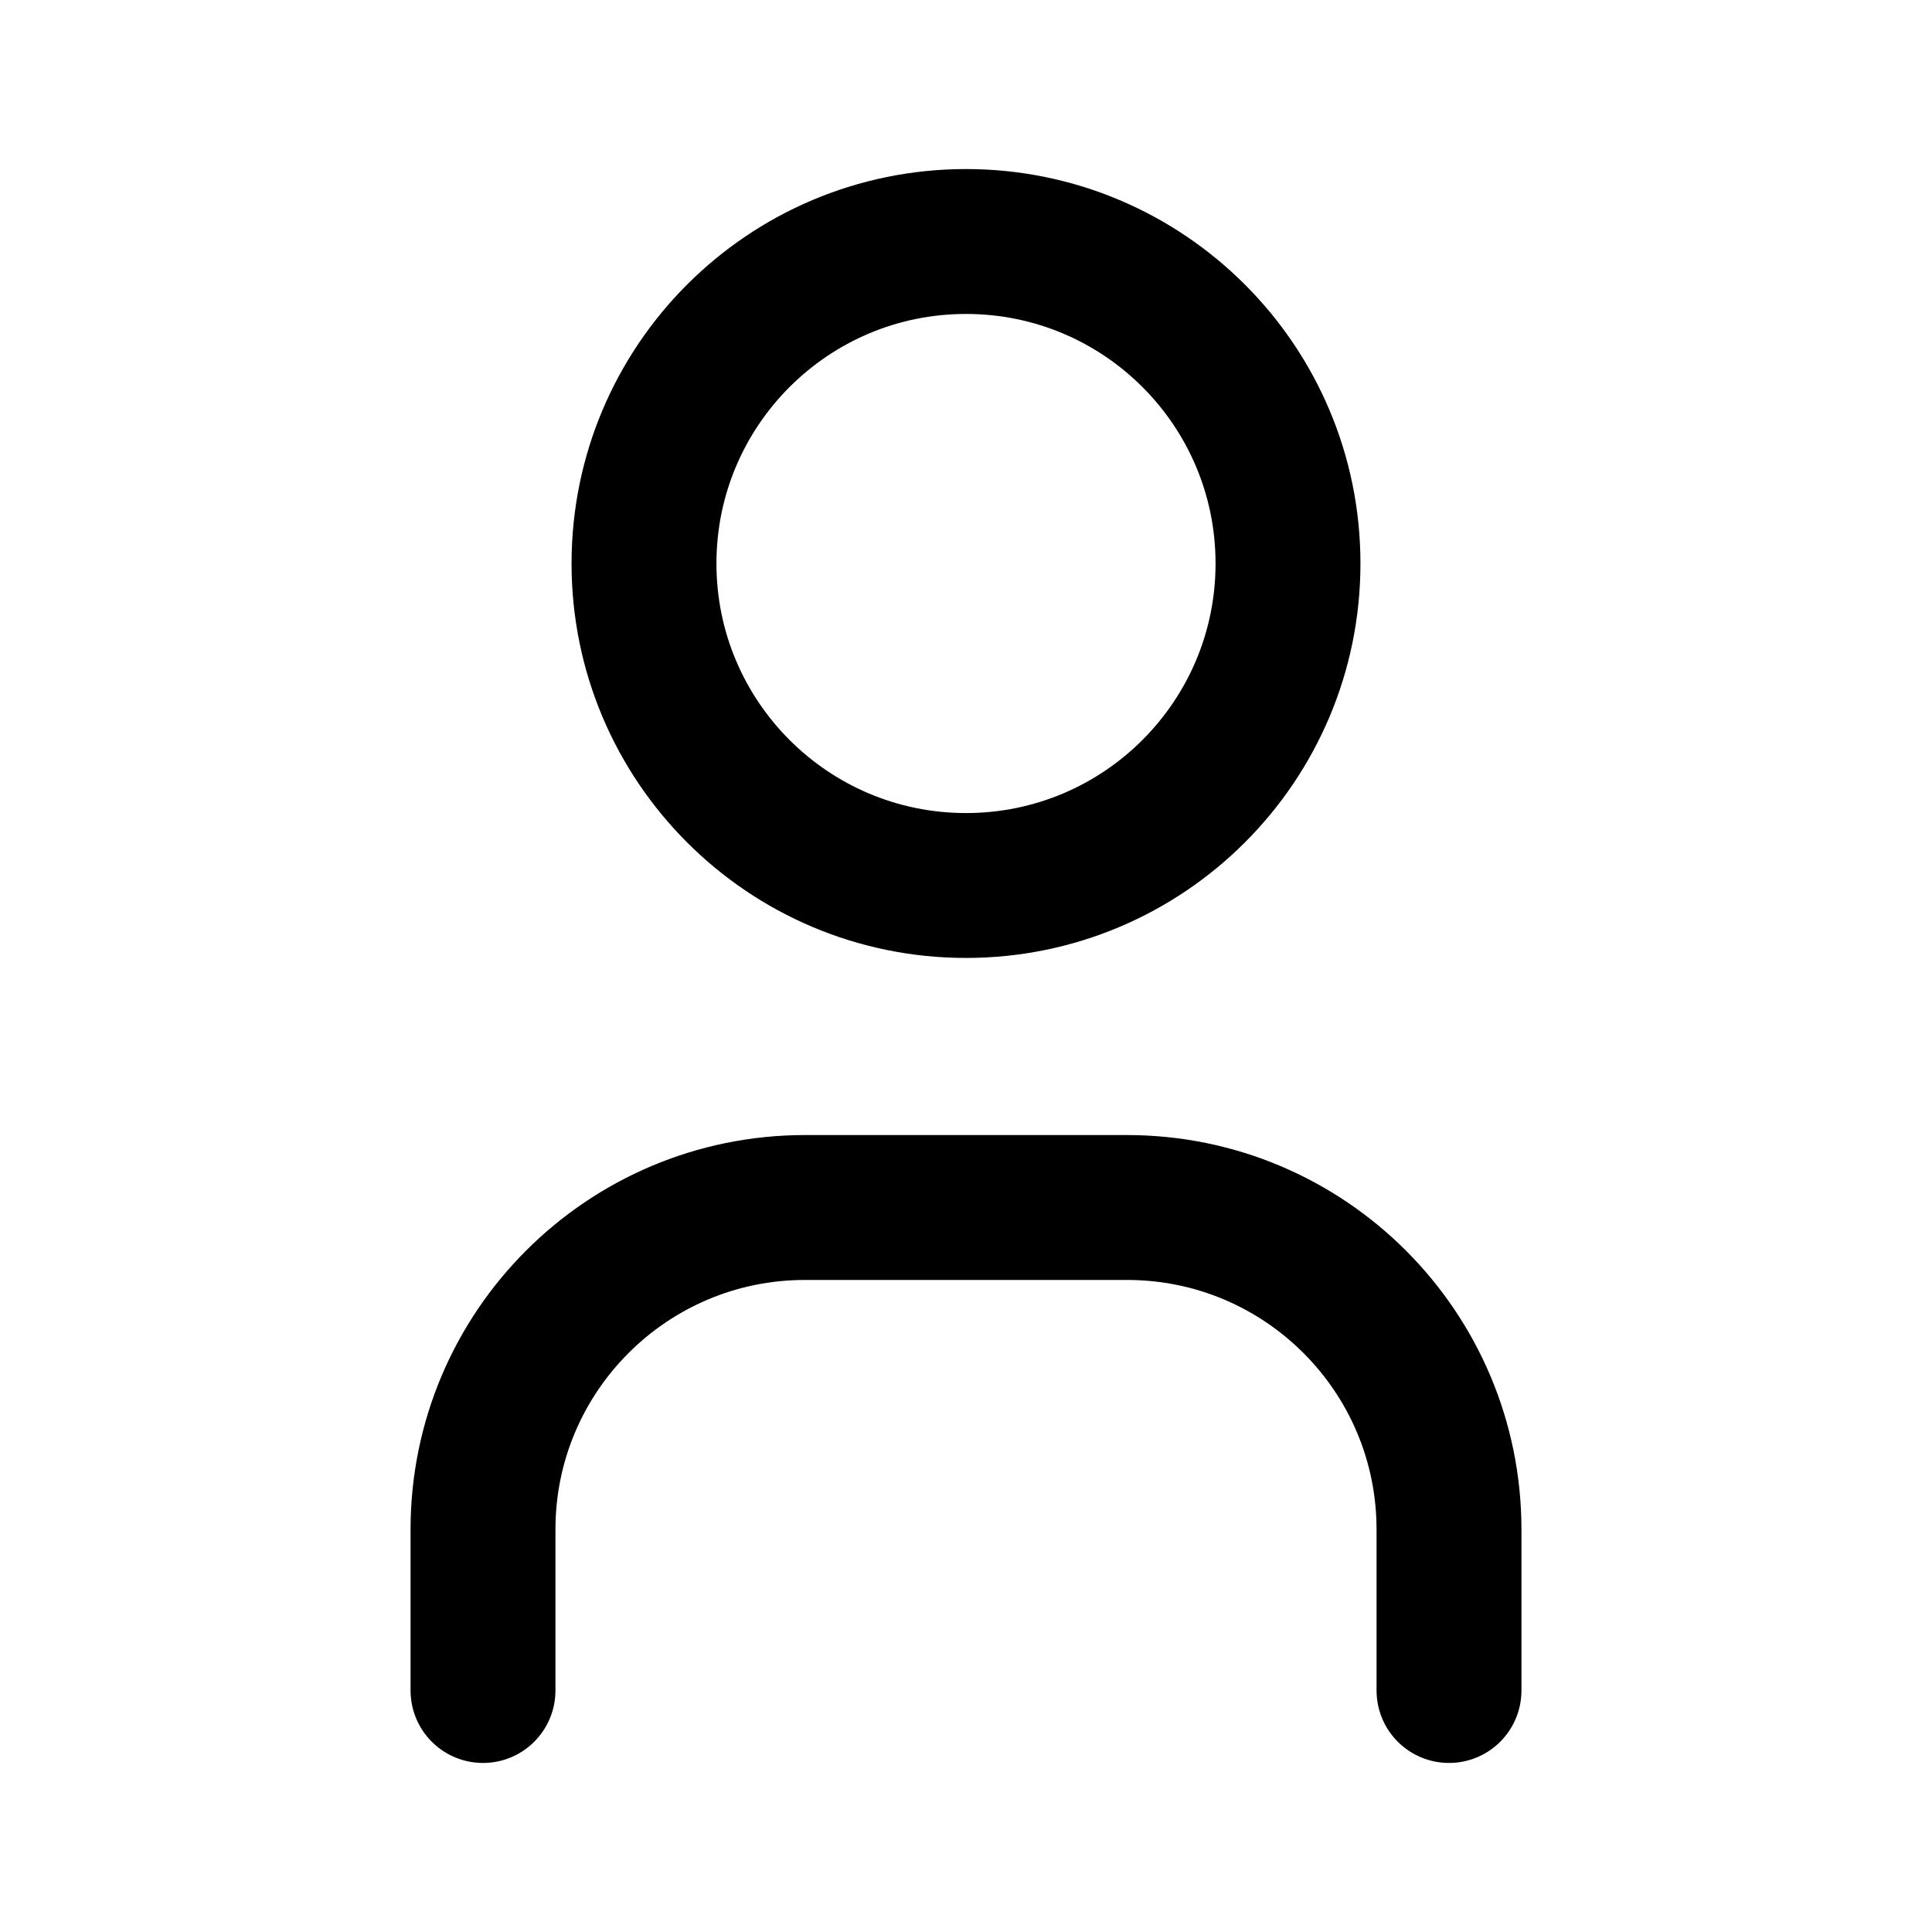
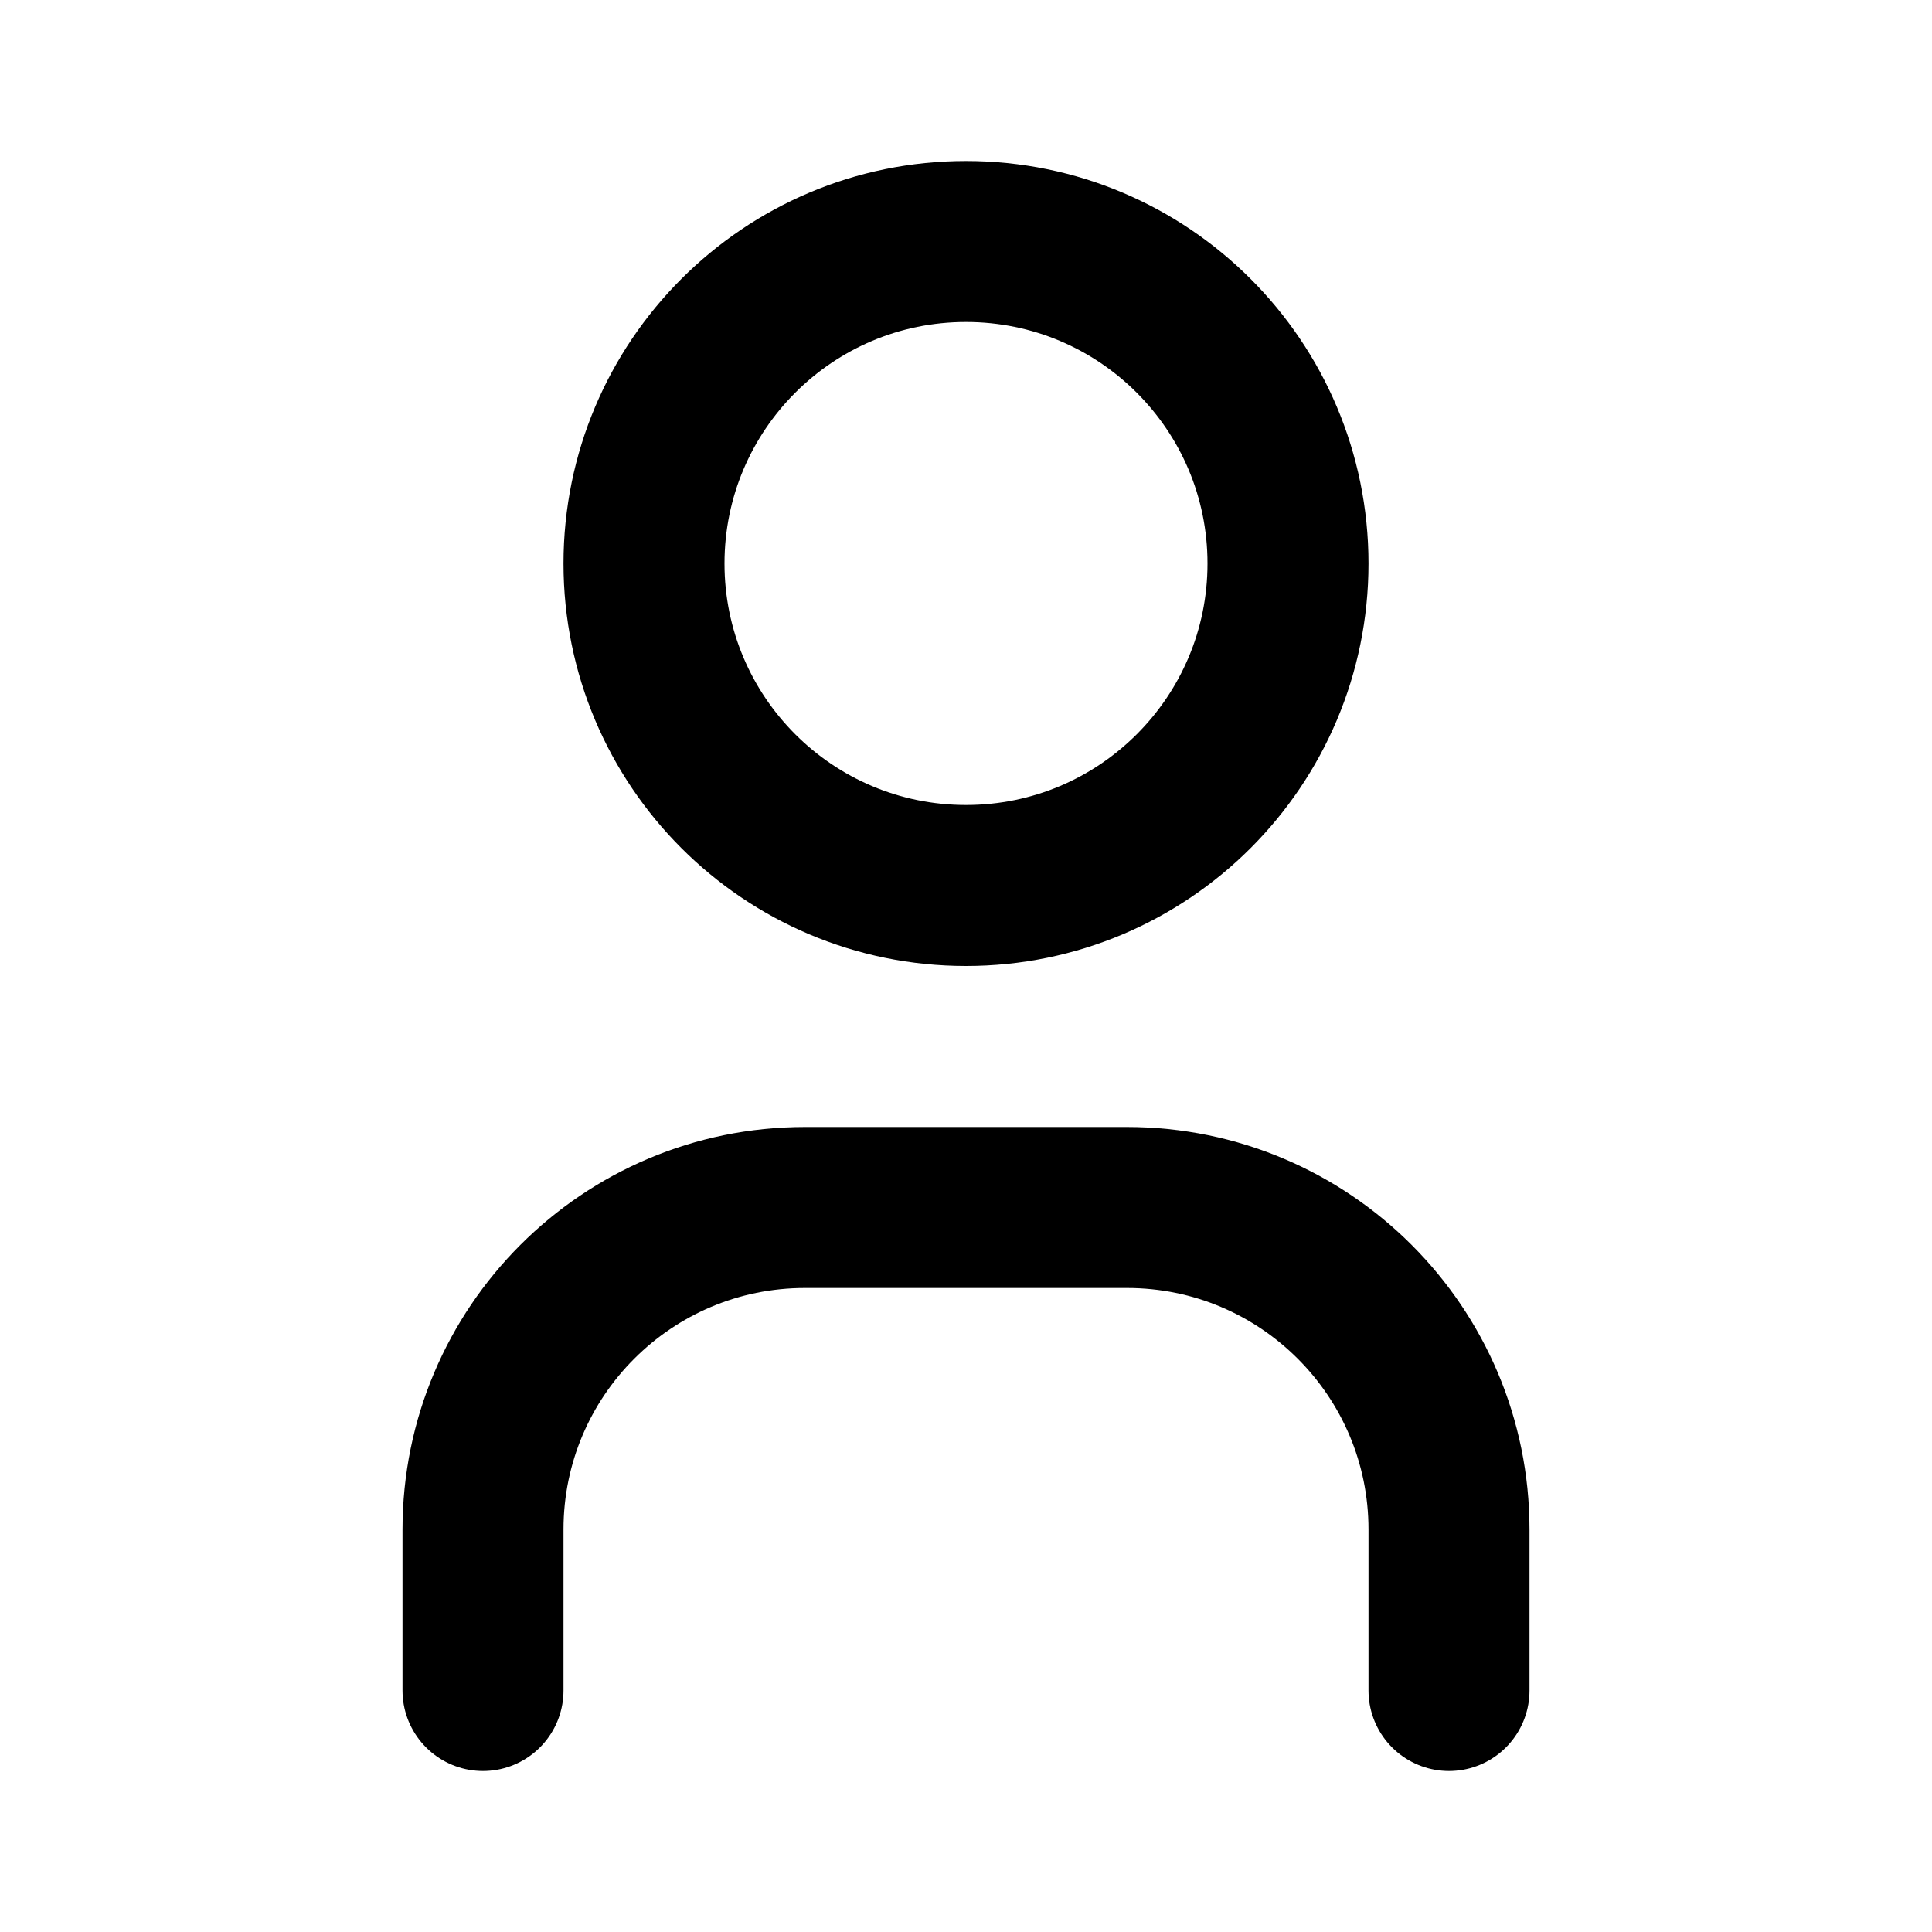
- <svg xmlns="http://www.w3.org/2000/svg" width="24" height="24" viewBox="0 0 24 24" fill="none" stroke="currentColor" stroke-width="1.8" stroke-linecap="round" stroke-linejoin="round">
+ <svg xmlns="http://www.w3.org/2000/svg" width="24" height="24" viewBox="0 0 24 24" fill="none" stroke="currentColor" stroke-width="2" stroke-linecap="round" stroke-linejoin="round">
+   <path stroke="none" d="M0 0h24v24H0z" fill="none" />
  <path d="M8 7a4 4 0 1 0 8 0a4 4 0 0 0 -8 0" />
  <path d="M6 21v-2a4 4 0 0 1 4 -4h4a4 4 0 0 1 4 4v2" />
</svg>
